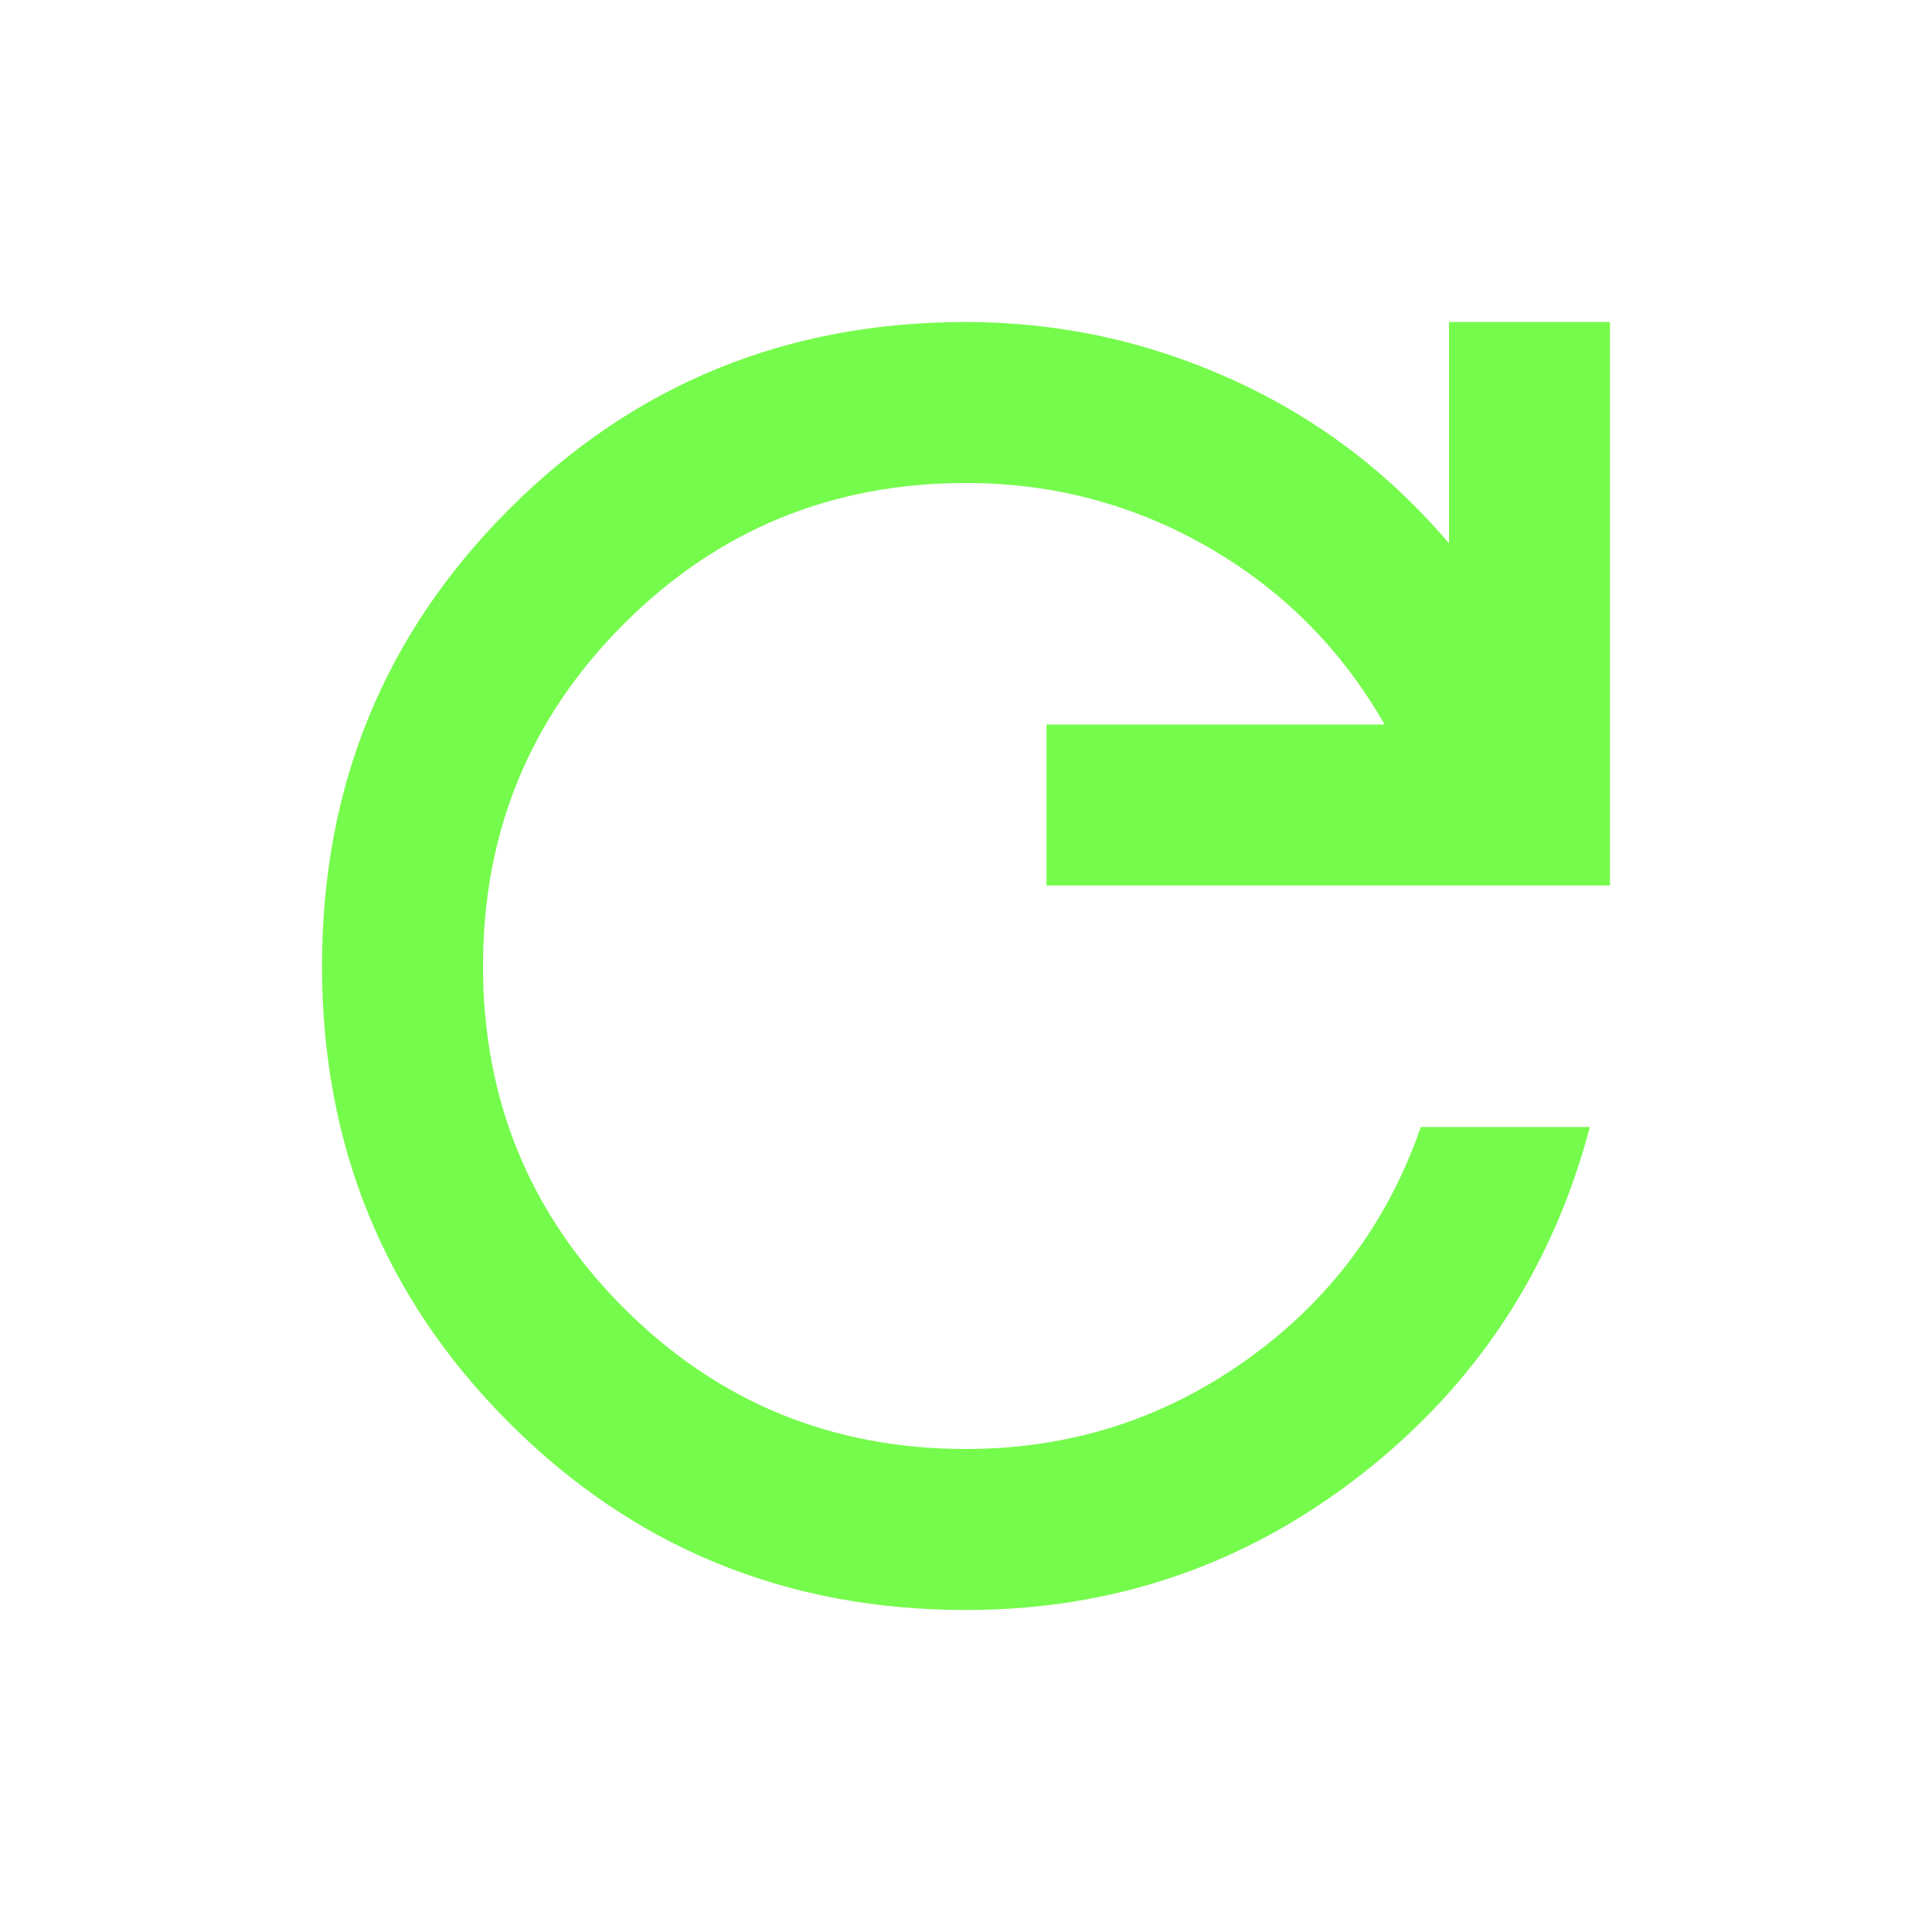
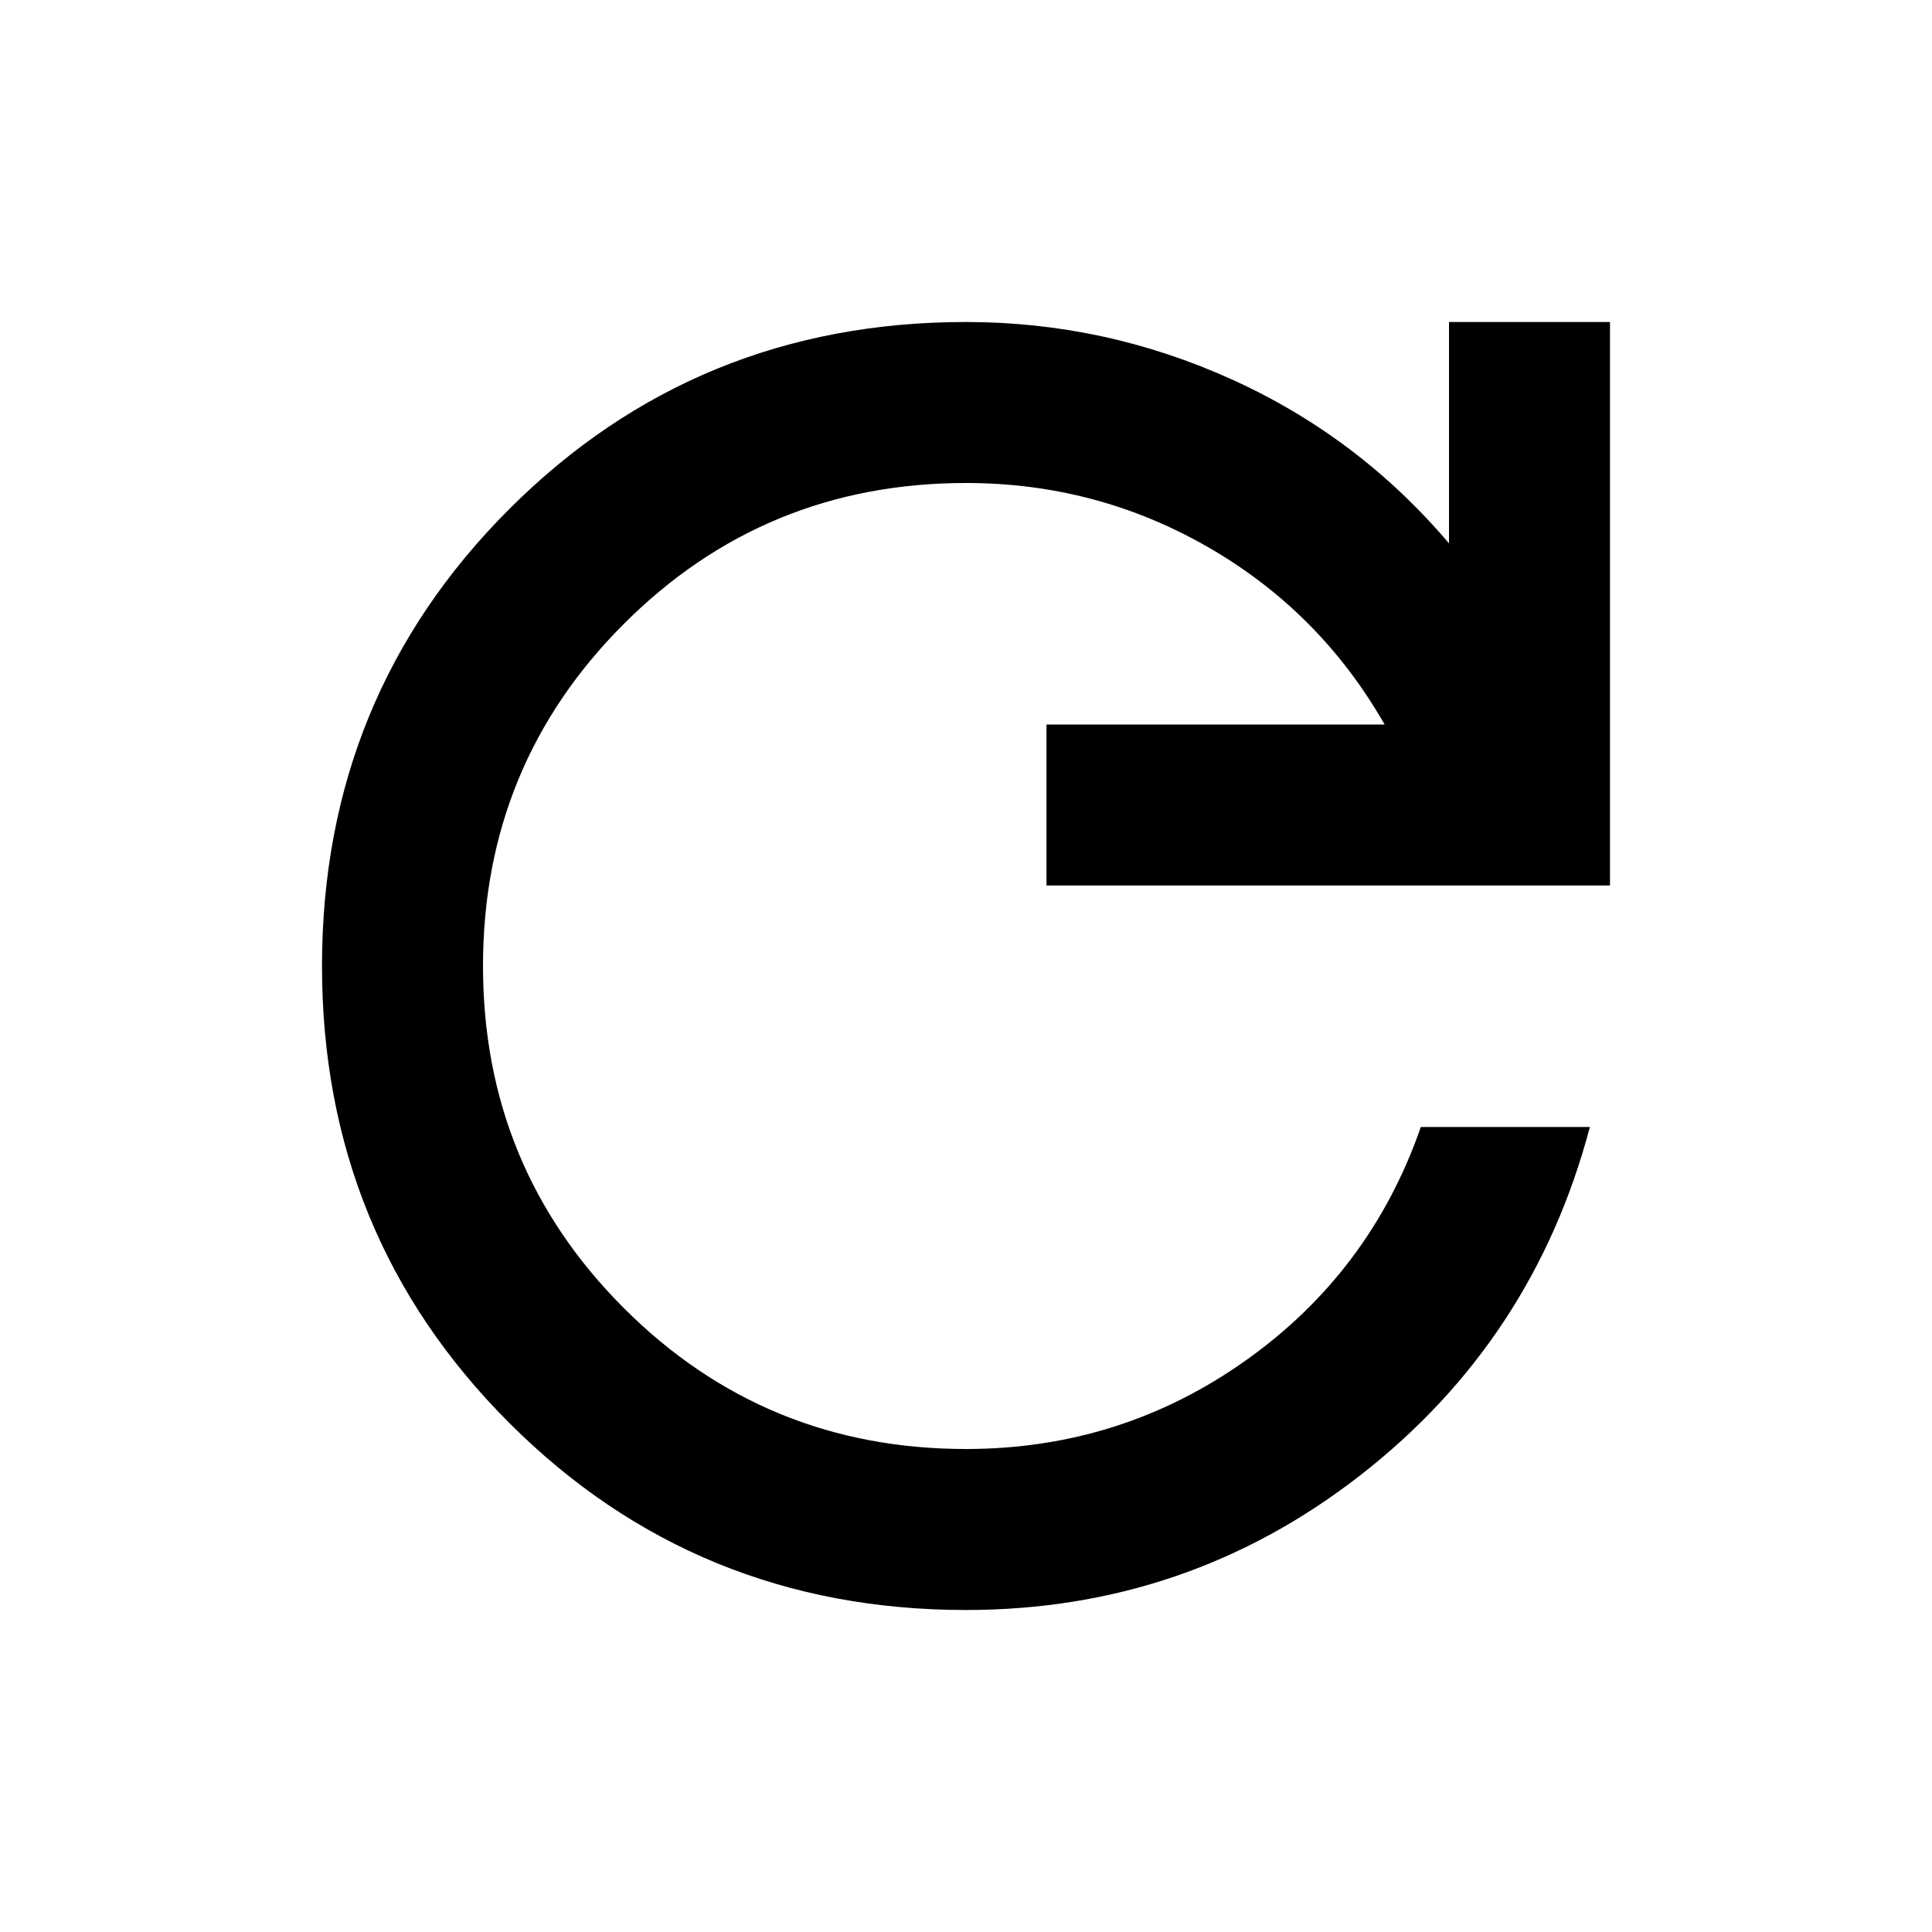
- <svg xmlns="http://www.w3.org/2000/svg" height="24px" viewBox="0 -960 960 960" width="24px" fill="#75FB4C">
+ <svg xmlns="http://www.w3.org/2000/svg" height="24px" viewBox="0 -960 960 960" width="24px" fill="black">
  <path d="M480-160q-134 0-227-93t-93-227q0-134 93-227t227-93q69 0 132 28.5T720-690v-110h80v280H520v-80h168q-32-56-87.5-88T480-720q-100 0-170 70t-70 170q0 100 70 170t170 70q77 0 139-44t87-116h84q-28 106-114 173t-196 67Z" />
</svg>
